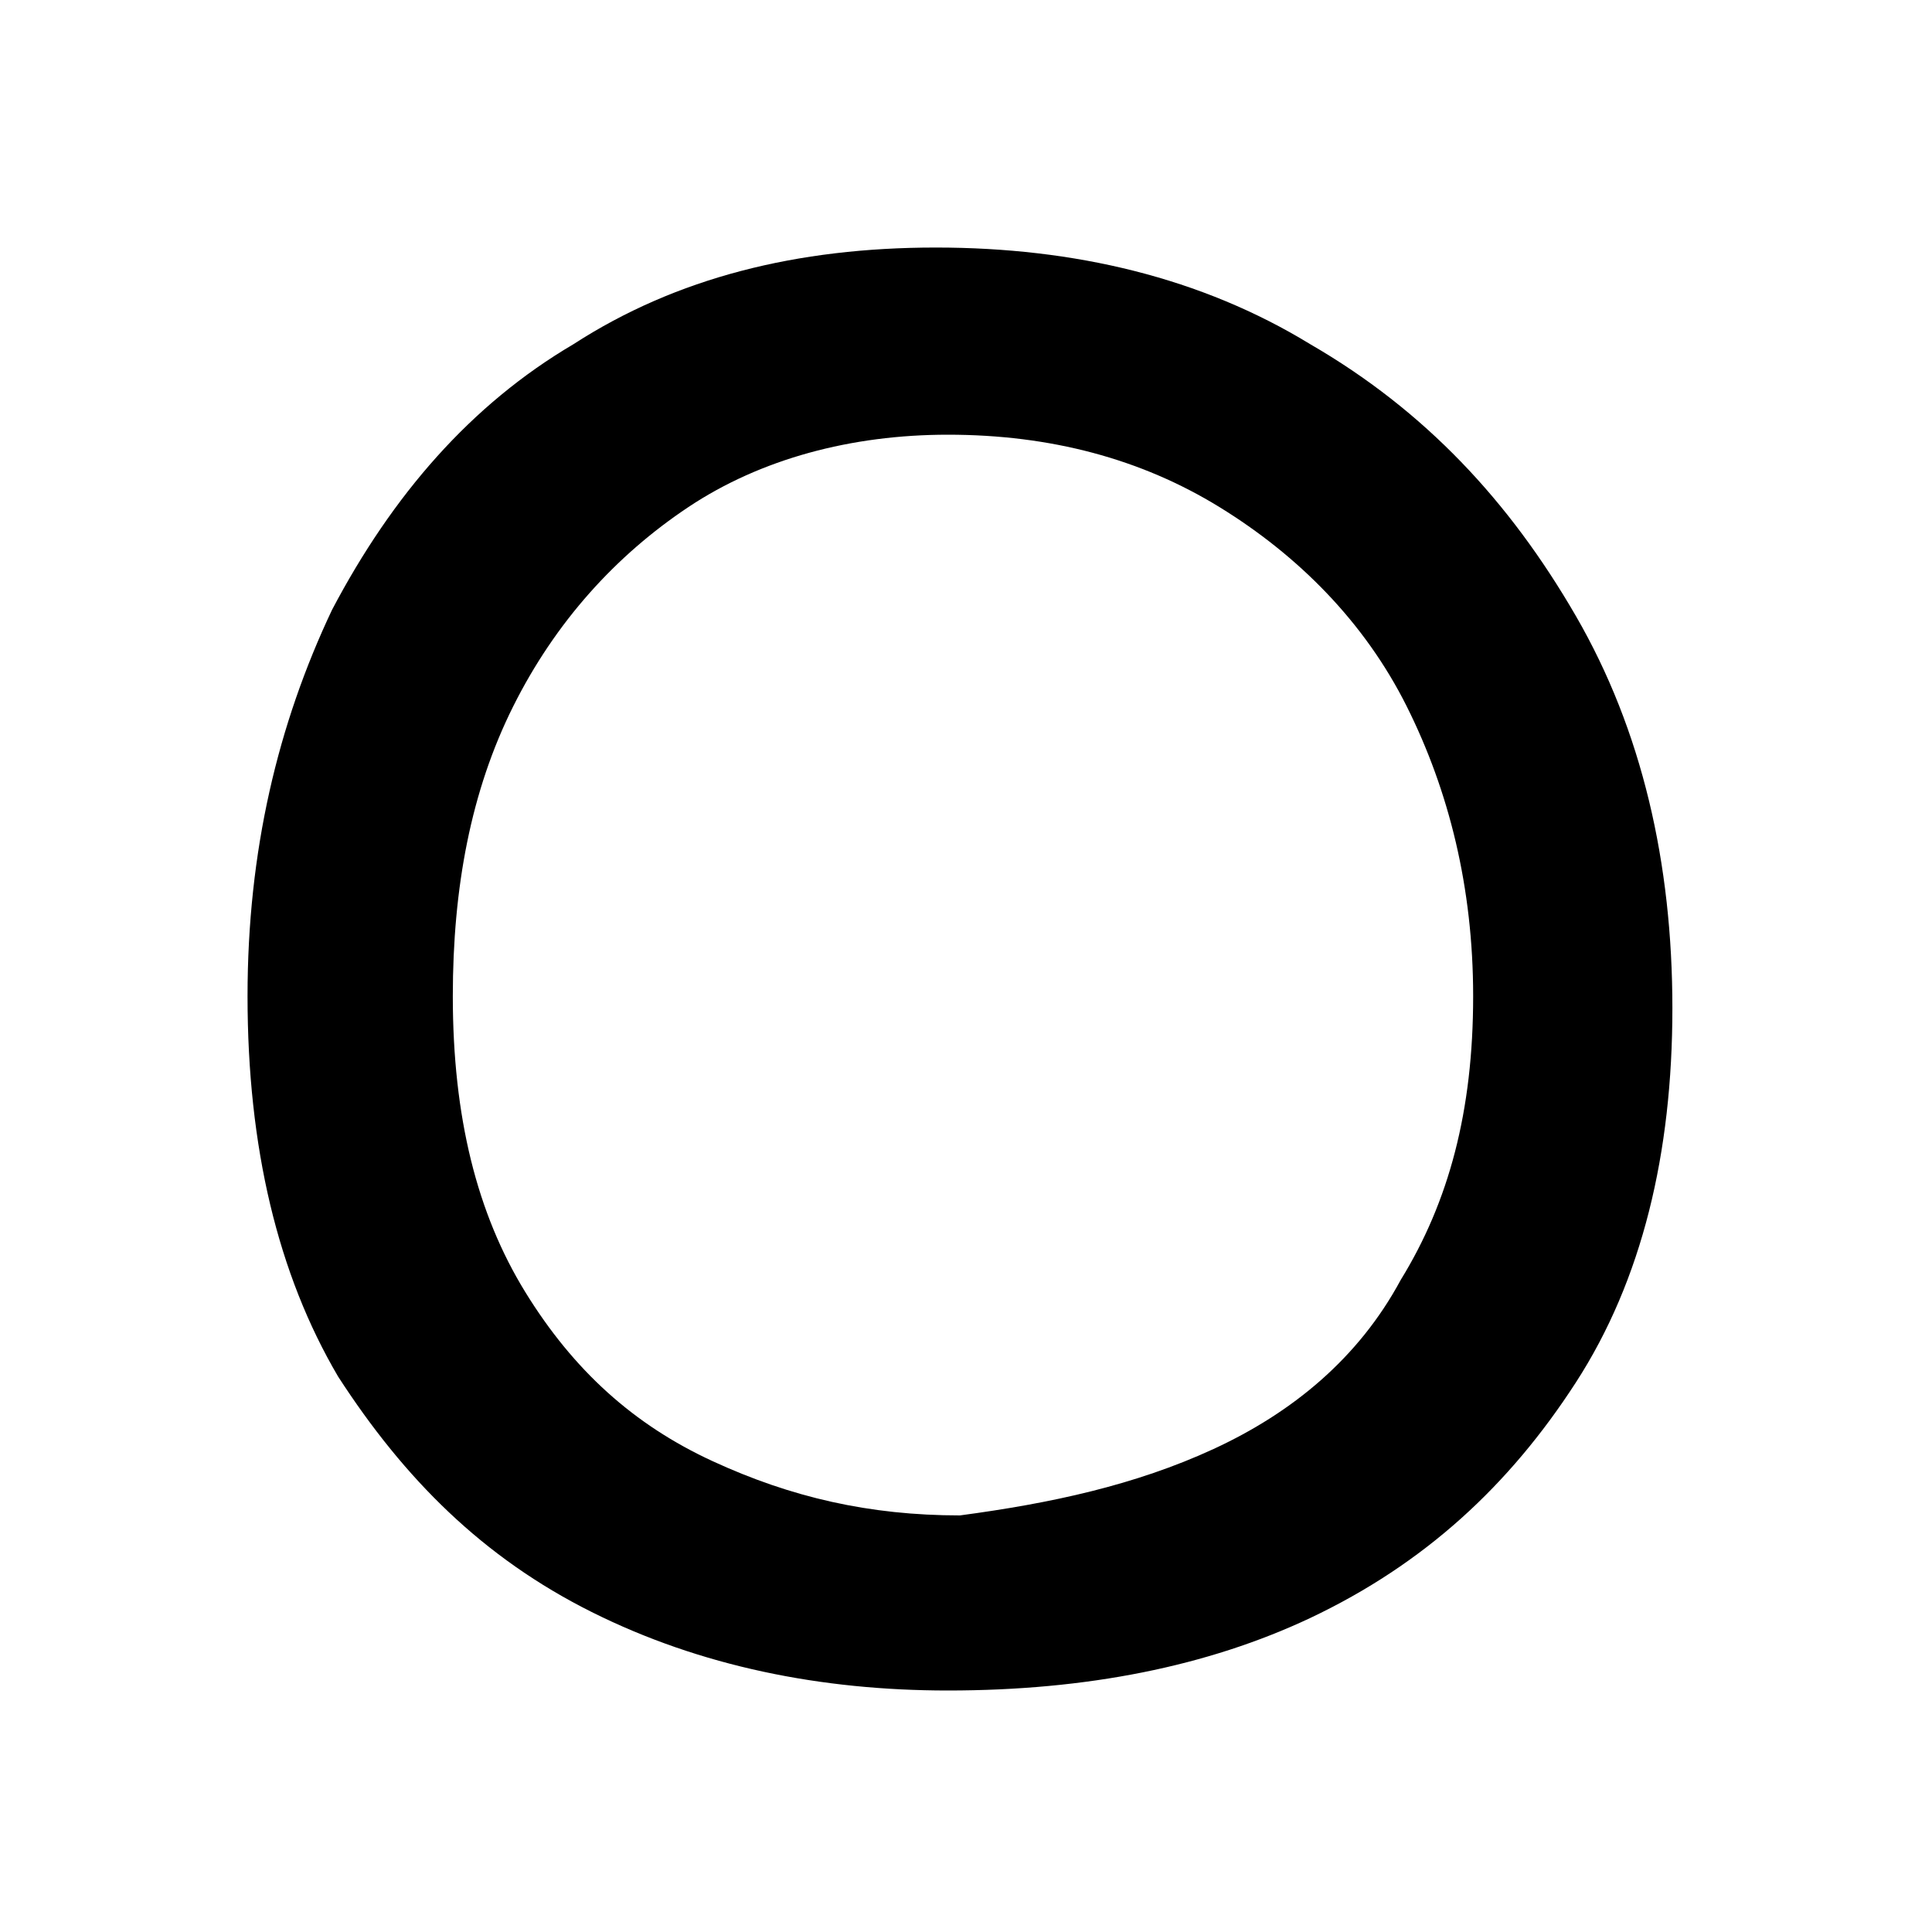
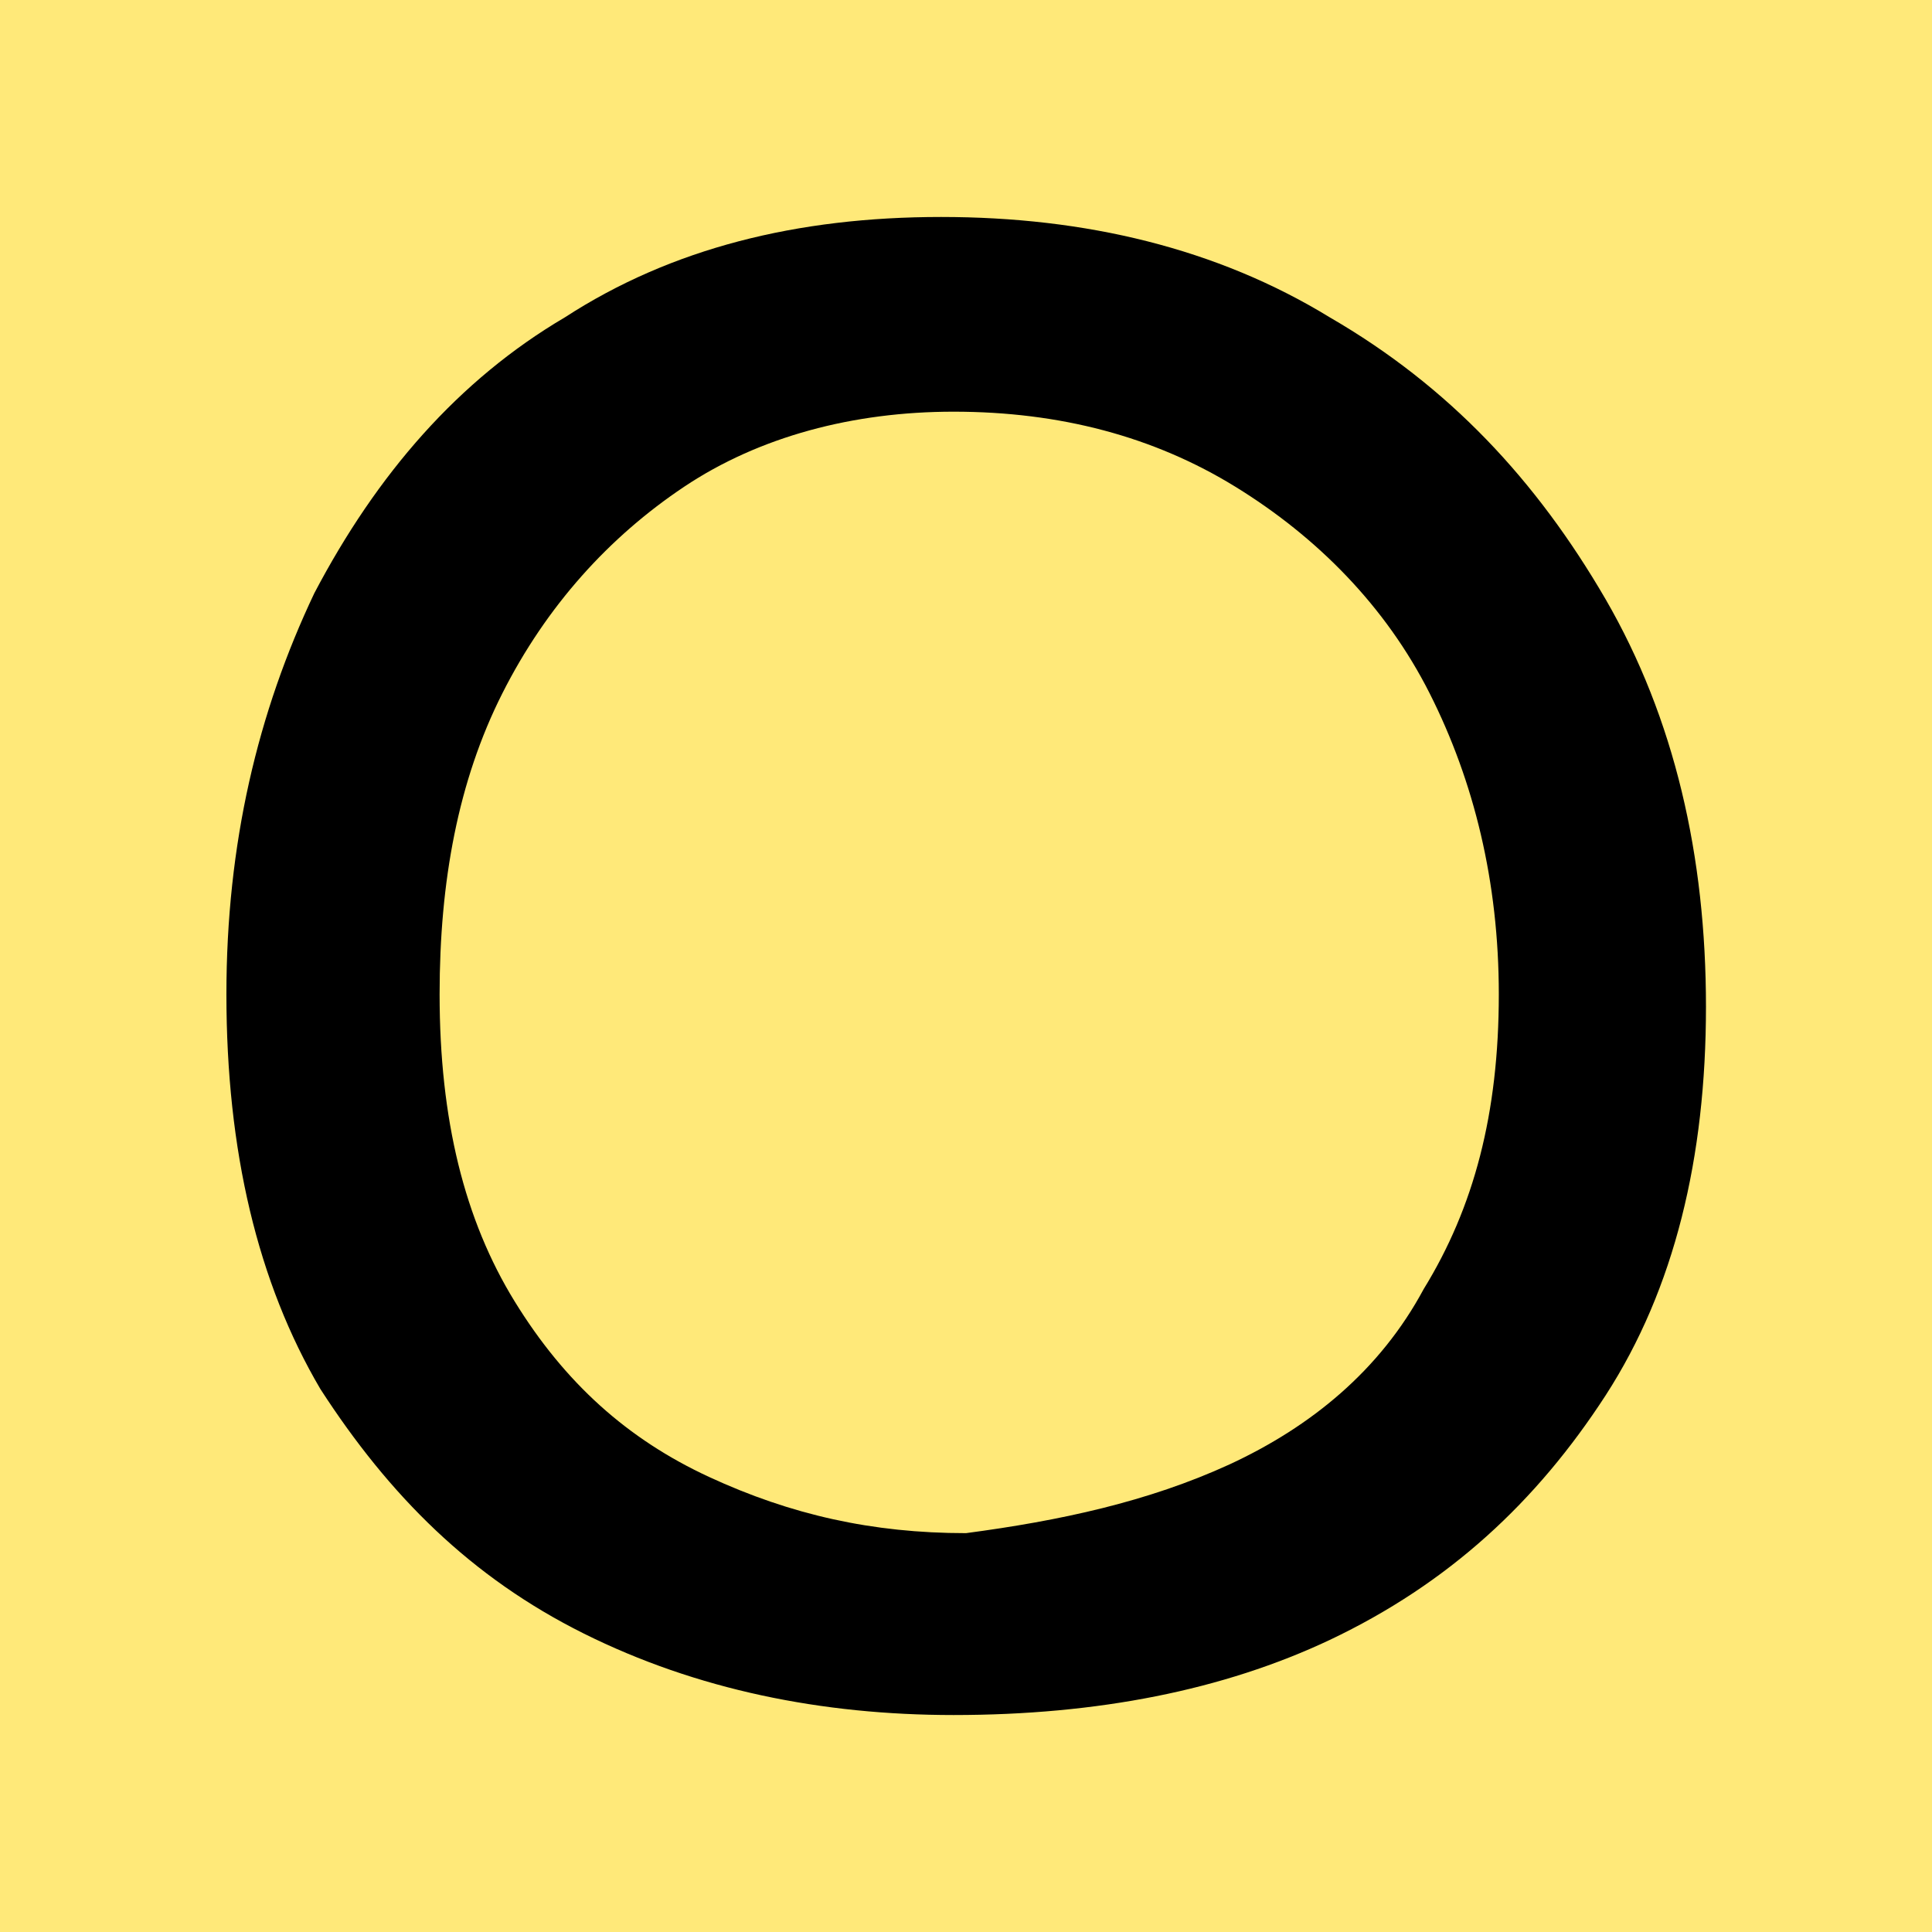
- <svg xmlns="http://www.w3.org/2000/svg" width="32" height="32" x="0px" y="0px" viewBox="0 0 32 32" xml:space="preserve" style="background-color:#ffe979">
-   <path d="M9.8,26.7c-1.8-0.9-3.1-2.2-4.2-3.9c-1-1.7-1.5-3.8-1.5-6.3c0-2.4,0.5-4.5,1.4-6.4c1-1.9,2.3-3.4,4-4.4   c1.7-1.1,3.7-1.6,6-1.6c2.3,0,4.4,0.5,6.2,1.6c1.9,1.1,3.3,2.6,4.4,4.5s1.6,4.1,1.6,6.5s-0.5,4.5-1.6,6.2c-1.1,1.7-2.5,3-4.4,3.9   C20,27.6,18,28,15.7,28C13.6,28,11.6,27.6,9.8,26.7z M20.1,24c1.3-0.6,2.4-1.5,3.1-2.8c0.8-1.3,1.2-2.8,1.2-4.7   c0-1.8-0.4-3.4-1.1-4.8c-0.7-1.4-1.8-2.5-3.1-3.3c-1.3-0.8-2.8-1.2-4.5-1.2c-1.6,0-3.1,0.4-4.3,1.2c-1.2,0.8-2.2,1.9-2.9,3.3   s-1,3-1,4.8c0,2,0.4,3.6,1.2,4.9c0.8,1.3,1.8,2.2,3.1,2.8s2.6,0.9,4.1,0.9C17.4,24.9,18.8,24.6,20.1,24z" />
+ <svg xmlns="http://www.w3.org/2000/svg" width="512" height="512" x="0px" y="0px" viewBox="0 0 512 512" xml:space="preserve">
+   <rect fill="#ffe979" width="512" height="512" />
+   <path d="M154.7,432.9c-29.9-14.9-51.5-36.5-69.8-64.8C68.3,339.9,60,305,60,263.5c0-39.9,8.3-74.7,23.3-106.3   c16.6-31.6,38.2-56.5,66.4-73.1c28.2-18.3,61.5-26.6,99.7-26.6s73.1,8.3,103,26.6c31.6,18.3,54.8,43.2,73.1,74.7   c18.3,31.6,26.6,68.1,26.6,108s-8.3,74.7-26.6,103c-18.3,28.2-41.5,49.8-73.1,64.8c-28.2,13.3-61.5,19.9-99.7,19.9   C217.8,454.5,184.6,447.8,154.7,432.9z M325.8,388.1c21.6-10,39.9-24.9,51.5-46.5c13.3-21.6,19.9-46.5,19.9-78.1   c0-29.9-6.6-56.5-18.3-79.7s-29.9-41.5-51.5-54.8c-21.6-13.3-46.5-19.9-74.7-19.9c-26.6,0-51.5,6.6-71.4,19.9   c-19.9,13.3-36.5,31.6-48.2,54.8s-16.6,49.8-16.6,79.7c0,33.2,6.6,59.8,19.9,81.4c13.3,21.6,29.9,36.5,51.5,46.5   c21.6,10,43.2,14.9,68.1,14.9C280.9,403,304.2,398,325.8,388.1z" />
</svg>
